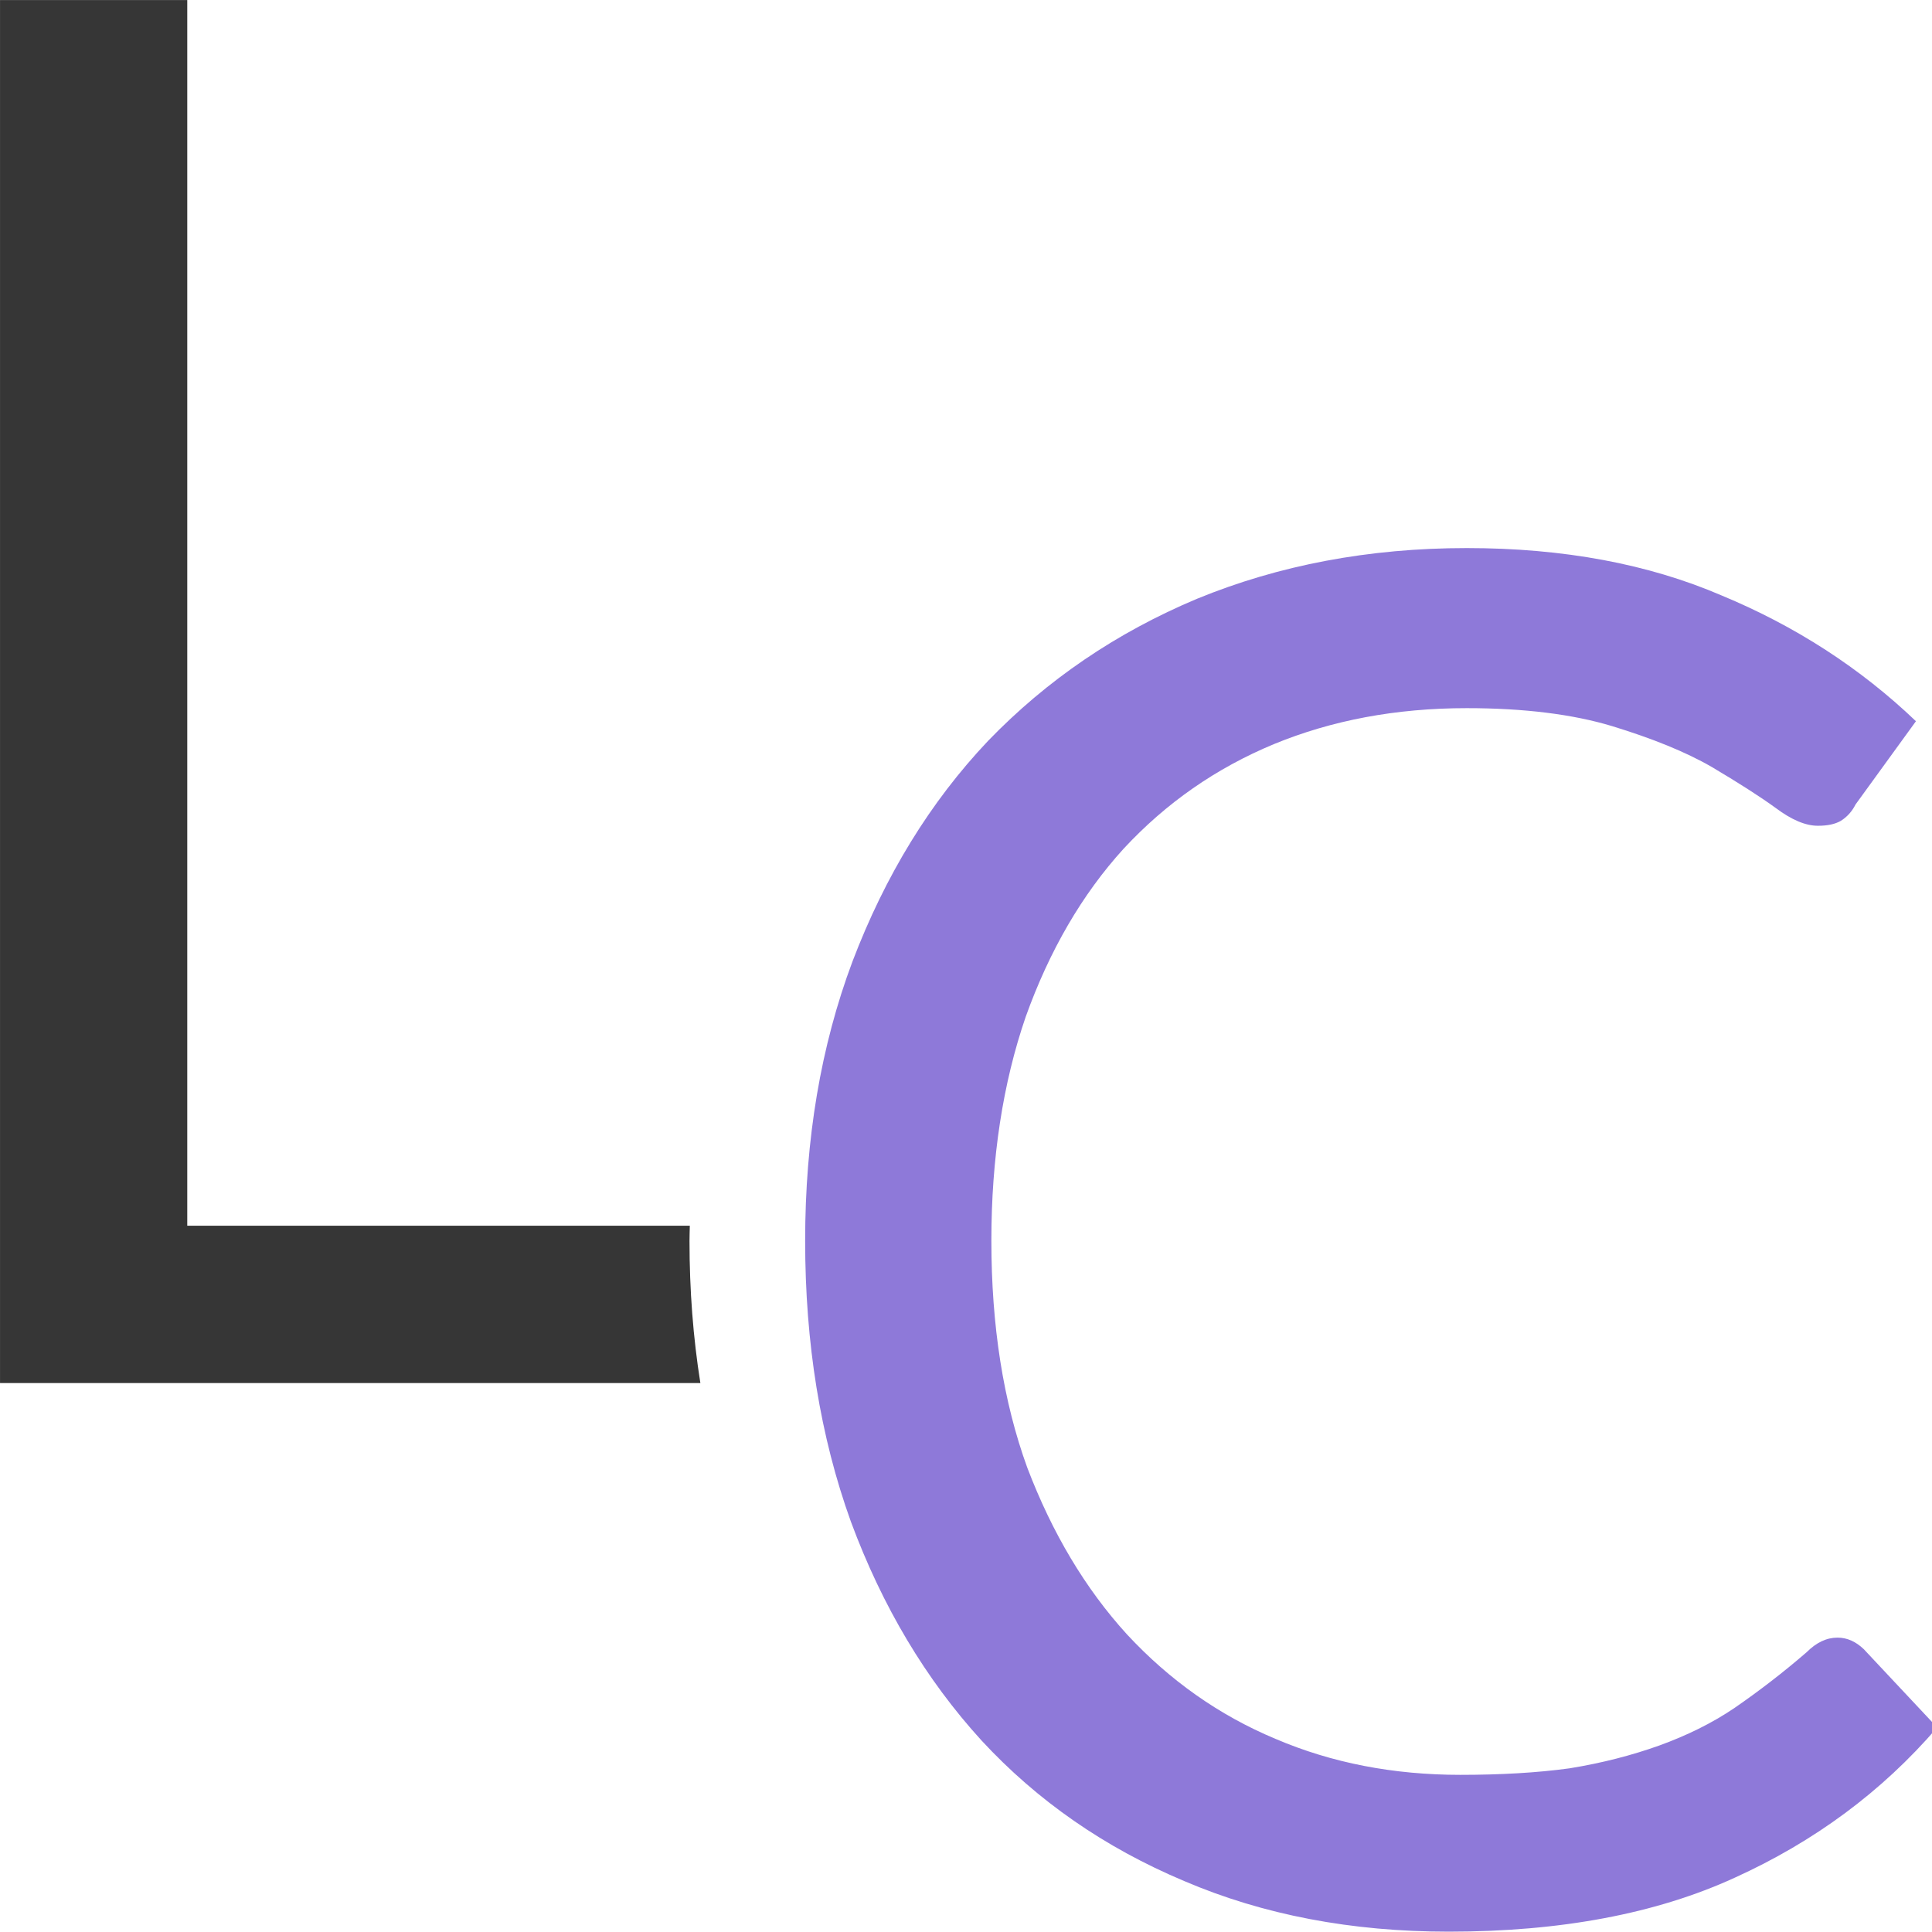
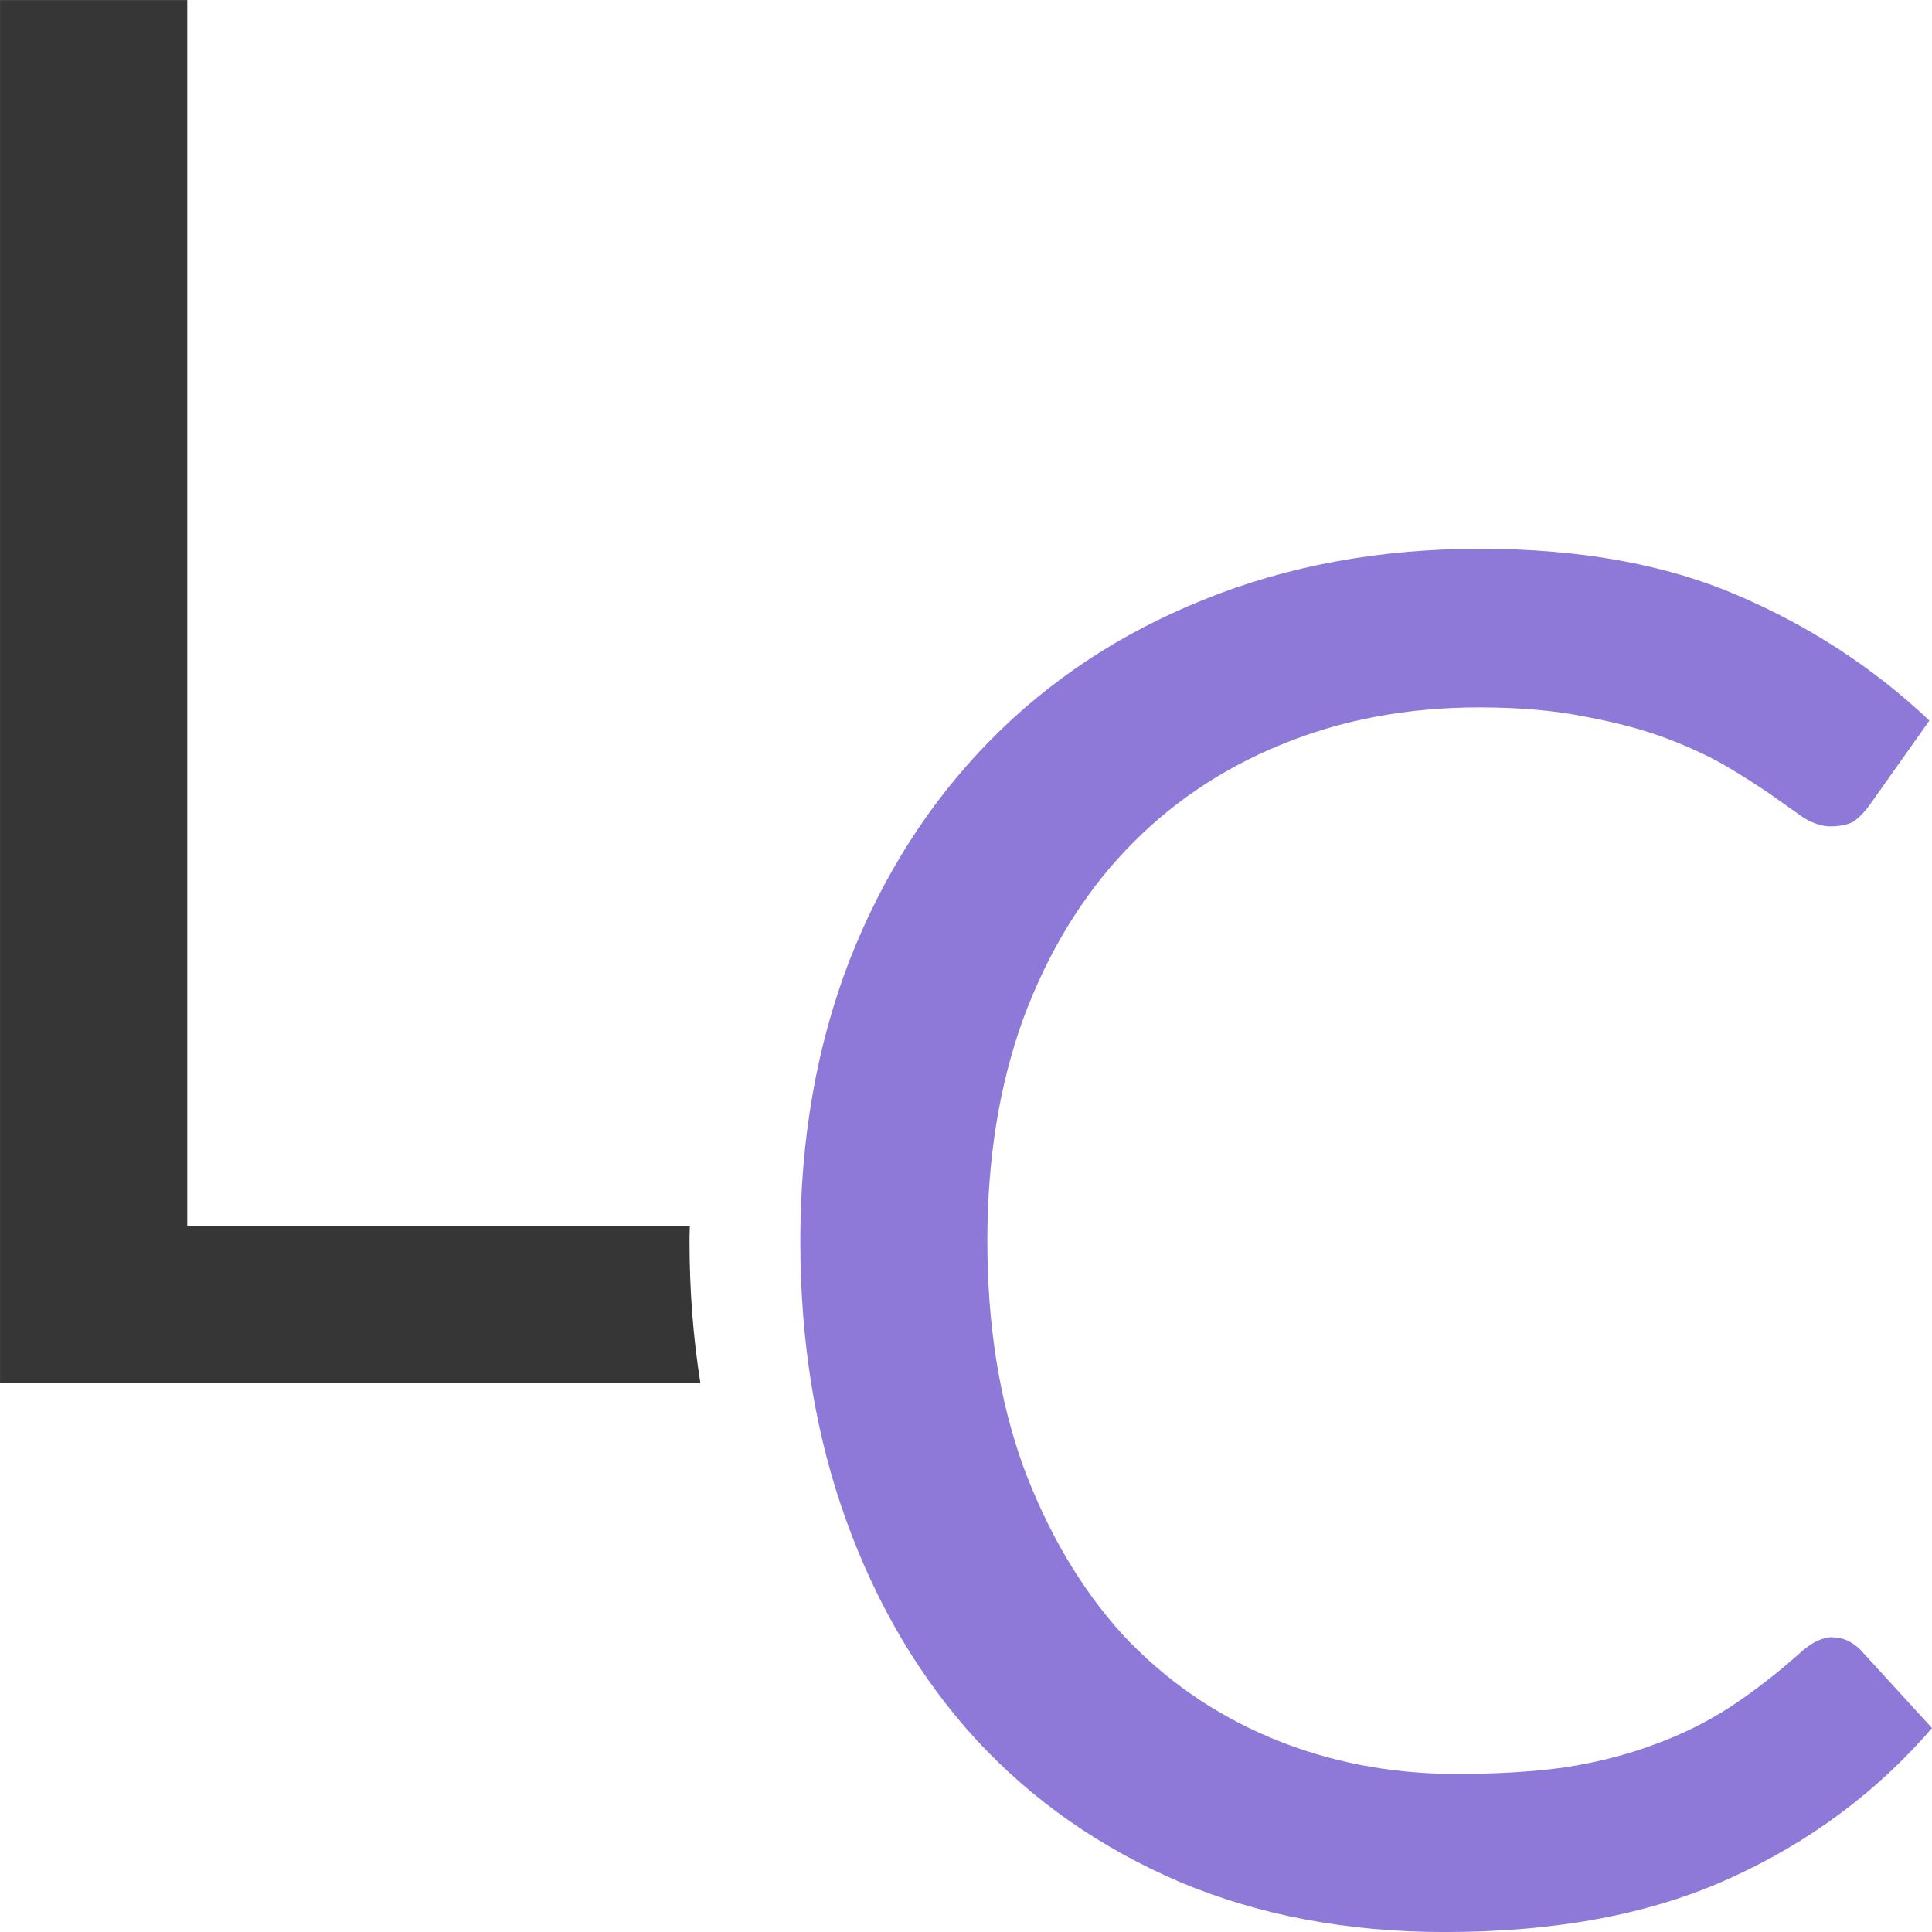
<svg xmlns="http://www.w3.org/2000/svg" width="18.48mm" height="18.48mm" viewBox="0 0 18.48 18.48" version="1.1" id="svg1" xml:space="preserve">
  <defs id="defs1" />
  <g id="layer1" transform="translate(-61.99779,-64.50369)">
    <rect style="display:none;fill:none;fill-opacity:1;stroke:#000000;stroke-width:0.056;stroke-linejoin:round;stroke-dasharray:none" id="rect7" width="19.523" height="19.523" x="61.469" y="63.975" />
    <path id="text8" style="font-size:18.464px;line-height:0px;font-family:Lato;-inkscape-font-specification:Lato;letter-spacing:-0.317px;word-spacing:0px;display:inline;fill:#111111;fill-opacity:0.843;stroke:none;stroke-width:0.374;stroke-linejoin:round" d="m 61.998,64.504 v 13.229 h 6.699 c -0.069,-0.434 -0.104,-0.887 -0.104,-1.359 0,-0.049 0.002,-0.097 0.003,-0.146 h -4.807 V 64.504 Z" />
-     <text xml:space="preserve" style="font-size:18.06px;line-height:0px;font-family:Lato;-inkscape-font-specification:Lato;letter-spacing:-0.31px;word-spacing:0px;display:inline;fill:#8e79d9;fill-opacity:1;stroke:none;stroke-width:0.366;stroke-linejoin:round" x="68.838" y="82.839" id="text7">
-       <tspan id="tspan7" style="fill:#8e79d9;fill-opacity:1;stroke-width:0.366" x="68.838" y="82.839">C</tspan>
-     </text>
+     <path d="m 79.53,80.166 q 0.144,0 0.262,0.117 l 0.686,0.75 q -0.795,0.921 -1.932,1.436 -1.129,0.515 -2.727,0.515 -1.4,0 -2.537,-0.479 -1.138,-0.488 -1.941,-1.355 -0.804,-0.876 -1.246,-2.095 -0.442,-1.219 -0.442,-2.682 0,-1.463 0.47,-2.682 0.479,-1.219 1.336,-2.095 0.858,-0.876 2.05,-1.355 1.201,-0.488 2.646,-0.488 1.427,0 2.456,0.442 1.038,0.442 1.842,1.201 l -0.569,0.804 q -0.063,0.09 -0.144,0.154 -0.081,0.054 -0.235,0.054 -0.117,0 -0.253,-0.081 -0.126,-0.09 -0.307,-0.217 -0.181,-0.126 -0.424,-0.271 -0.244,-0.144 -0.578,-0.271 -0.334,-0.126 -0.777,-0.208 -0.442,-0.09 -1.02,-0.09 -1.038,0 -1.905,0.361 -0.858,0.352 -1.481,1.011 -0.623,0.659 -0.975,1.607 -0.343,0.948 -0.343,2.122 0,1.21 0.343,2.158 0.352,0.948 0.948,1.607 0.605,0.65 1.427,0.993 0.822,0.343 1.77,0.343 0.578,0 1.038,-0.063 0.461,-0.072 0.849,-0.217 0.397,-0.144 0.731,-0.361 0.343,-0.226 0.686,-0.533 0.154,-0.135 0.298,-0.135 z" id="text7" style="font-size:18.06px;line-height:0px;font-family:Lato;-inkscape-font-specification:Lato;letter-spacing:-0.31px;word-spacing:0px;fill:#8e79d9;stroke-width:0.366;stroke-linejoin:round" aria-label="C" />
  </g>
</svg>
